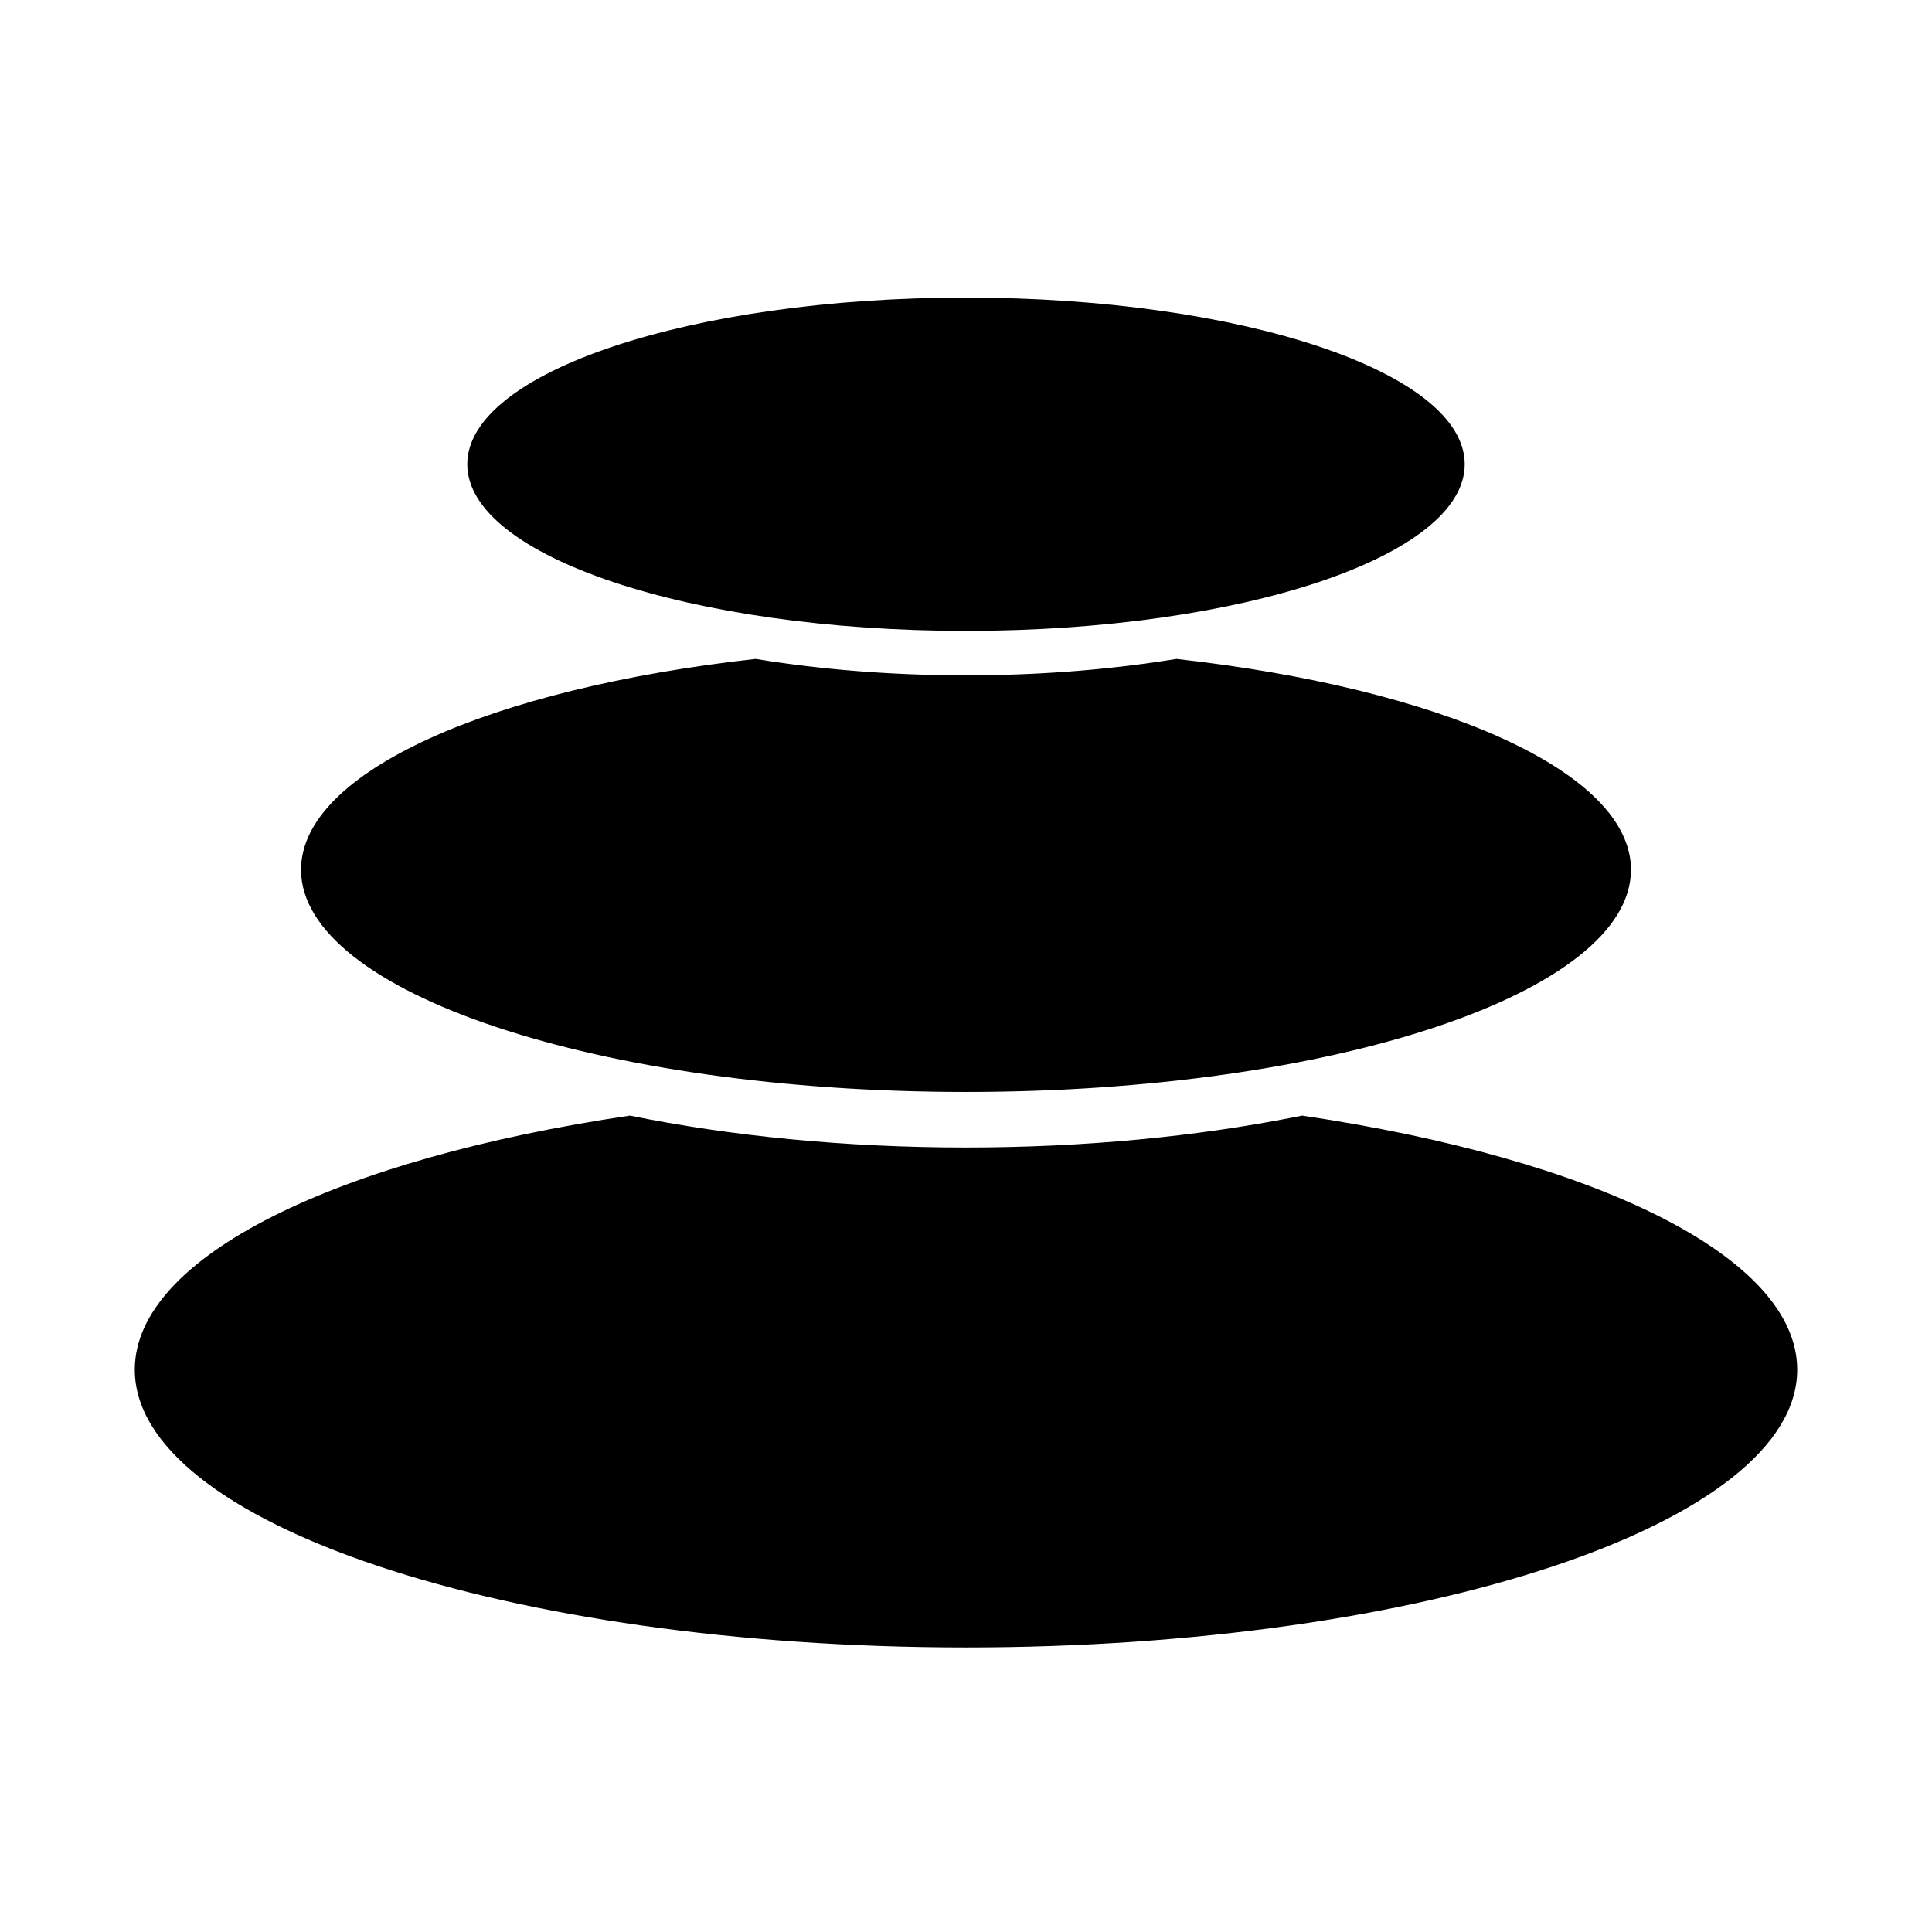
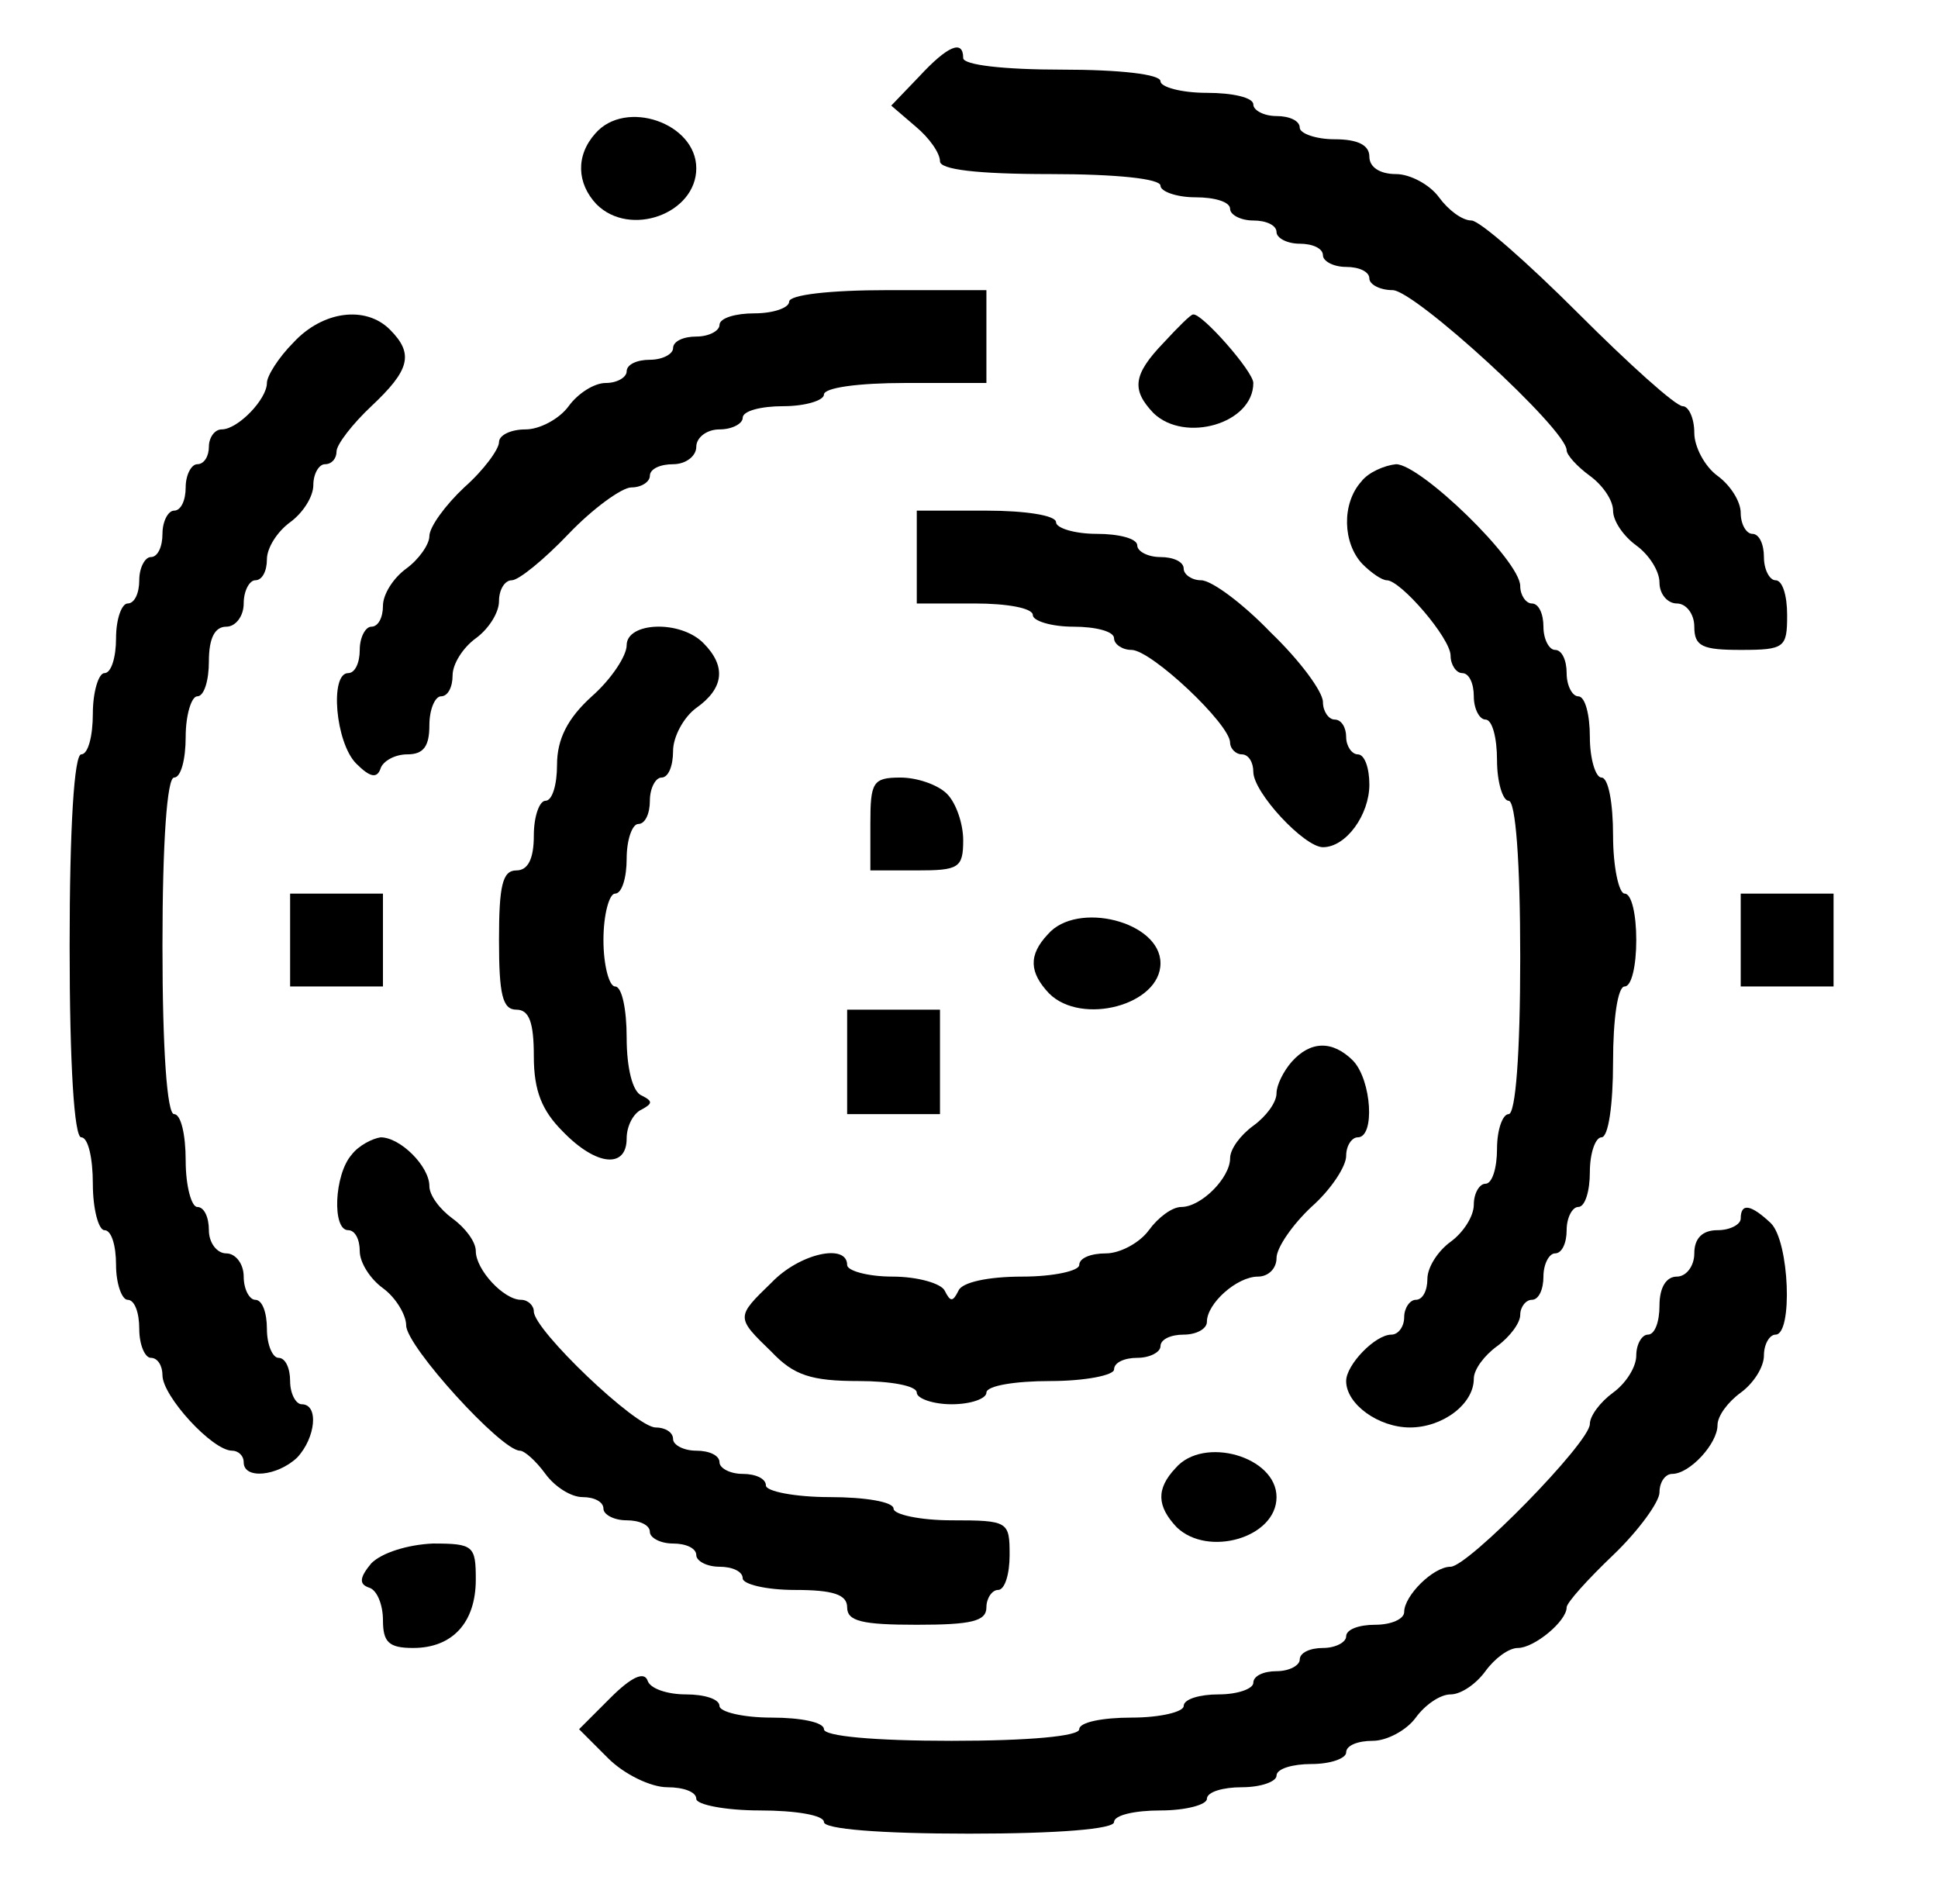
- <svg xmlns="http://www.w3.org/2000/svg" width="258px" height="258px" viewBox="0 0 258 258" version="1.1">
-   <g id="Spread" stroke="none" stroke-width="1" fill="none" fill-rule="evenodd">
-     <g id="pebbles-pad" transform="translate(1, 1)" fill="#000000">
-       <g id="pebbles" transform="translate(17, 38)">
-         <g transform="translate(0, 0.741803)">
-           <path d="M155.879,109.234 C194.826,114.994 222,128.021 222,143.168 C222,163.652 172.304,180.258 111,180.258 C49.696,180.258 0,163.652 0,143.168 C0,128.021 27.174,114.994 66.121,109.234 C79.499,111.955 94.777,113.496 111,113.496 C126.816,113.496 141.734,112.031 154.869,109.439 Z" id="peb-bot" />
-           <path d="M139.093,48.249 C174.368,52.177 199.8,63.299 199.8,76.406 C199.8,92.793 160.043,106.078 111,106.078 C61.957,106.078 22.2,92.793 22.2,76.406 C22.2,63.299 47.632,52.177 82.907,48.249 C91.547,49.662 101.039,50.443 111,50.443 C120.612,50.443 129.788,49.716 138.183,48.396 Z" id="peb-med" />
-           <g id="peb-top" transform="translate(44.4, 0)">
-             <ellipse id="peb-sm" cx="66.6" cy="22.254" rx="66.6" ry="22.254" />
-           </g>
-         </g>
-       </g>
-     </g>
+ <svg xmlns="http://www.w3.org/2000/svg" version="1.0" width="167pt" height="164pt" viewBox="0 0 167 164" preserveAspectRatio="xMidYMid meet">
+   <g transform="translate(0,164) scale(0.1,-0.1)" fill="#000000" stroke="none">
+     <path d="M792 1574 l-24 -25 21 -18 c12 -10 21 -23 21 -30 0 -7 31 -11 95 -11 57 0 95 -4 95 -10 0 -5 14 -10 30 -10 17 0 30 -4 30 -10 0 -5 9 -10 20 -10 11 0 20 -4 20 -10 0 -5 9 -10 20 -10 11 0 20 -4 20 -10 0 -5 9 -10 20 -10 11 0 20 -4 20 -10 0 -5 9 -10 20 -10 19 0 150 -120 150 -138 0 -4 9 -14 20 -22 11 -8 20 -21 20 -30 0 -9 9 -22 20 -30 11 -8 20 -22 20 -32 0 -10 7 -18 15 -18 8 0 15 -9 15 -20 0 -17 7 -20 40 -20 38 0 40 2 40 30 0 17 -4 30 -10 30 -5 0 -10 9 -10 20 0 11 -4 20 -10 20 -5 0 -10 8 -10 18 0 10 -9 24 -20 32 -11 8 -20 25 -20 37 0 13 -5 23 -10 23 -6 0 -46 36 -90 80 -44 44 -85 80 -92 80 -8 0 -20 9 -28 20 -8 11 -25 20 -37 20 -14 0 -23 6 -23 15 0 10 -10 15 -30 15 -16 0 -30 5 -30 10 0 6 -9 10 -20 10 -11 0 -20 5 -20 10 0 6 -18 10 -40 10 -22 0 -40 5 -40 10 0 6 -35 10 -85 10 -50 0 -85 4 -85 10 0 16 -13 11 -38 -16z" />
+     <path d="M513 1525 c-17 -19 -16 -43 1 -61 29 -29 86 -8 86 31 0 39 -61 60 -87 30z" />
+     <path d="M680 1380 c0 -5 -13 -10 -30 -10 -16 0 -30 -4 -30 -10 0 -5 -9 -10 -20 -10 -11 0 -20 -4 -20 -10 0 -5 -9 -10 -20 -10 -11 0 -20 -4 -20 -10 0 -5 -8 -10 -18 -10 -10 0 -24 -9 -32 -20 -8 -11 -25 -20 -37 -20 -13 0 -23 -5 -23 -11 0 -6 -13 -24 -30 -39 -16 -15 -30 -34 -30 -42 0 -7 -9 -20 -20 -28 -11 -8 -20 -22 -20 -32 0 -10 -4 -18 -10 -18 -5 0 -10 -9 -10 -20 0 -11 -4 -20 -10 -20 -16 0 -11 -60 7 -78 12 -12 18 -13 21 -4 2 6 12 12 23 12 14 0 19 7 19 25 0 14 5 25 10 25 6 0 10 8 10 18 0 10 9 24 20 32 11 8 20 22 20 32 0 10 5 18 11 18 6 0 28 18 49 40 21 22 46 40 54 40 9 0 16 5 16 10 0 6 9 10 20 10 11 0 20 7 20 15 0 8 9 15 20 15 11 0 20 5 20 10 0 6 16 10 35 10 19 0 35 5 35 10 0 6 30 10 70 10 l70 0 0 40 0 40 -85 0 c-50 0 -85 -4 -85 -10z" />
+     <path d="M253 1345 c-13 -13 -23 -29 -23 -35 0 -14 -25 -40 -39 -40 -6 0 -11 -7 -11 -15 0 -8 -4 -15 -10 -15 -5 0 -10 -9 -10 -20 0 -11 -4 -20 -10 -20 -5 0 -10 -9 -10 -20 0 -11 -4 -20 -10 -20 -5 0 -10 -9 -10 -20 0 -11 -4 -20 -10 -20 -5 0 -10 -13 -10 -30 0 -16 -4 -30 -10 -30 -5 0 -10 -16 -10 -35 0 -19 -4 -35 -10 -35 -6 0 -10 -62 -10 -165 0 -103 4 -165 10 -165 6 0 10 -18 10 -40 0 -22 5 -40 10 -40 6 0 10 -13 10 -30 0 -16 5 -30 10 -30 6 0 10 -11 10 -25 0 -14 5 -25 10 -25 6 0 10 -7 10 -15 0 -18 43 -65 60 -65 5 0 10 -4 10 -10 0 -15 29 -12 46 4 16 17 19 46 4 46 -5 0 -10 9 -10 20 0 11 -4 20 -10 20 -5 0 -10 11 -10 25 0 14 -4 25 -10 25 -5 0 -10 9 -10 20 0 11 -7 20 -15 20 -8 0 -15 9 -15 20 0 11 -4 20 -10 20 -5 0 -10 18 -10 40 0 22 -4 40 -10 40 -6 0 -10 55 -10 145 0 90 4 145 10 145 6 0 10 16 10 35 0 19 5 35 10 35 6 0 10 14 10 30 0 20 5 30 15 30 8 0 15 9 15 20 0 11 5 20 10 20 6 0 10 8 10 18 0 10 9 24 20 32 11 8 20 22 20 32 0 10 5 18 10 18 6 0 10 5 10 11 0 6 14 24 30 39 33 31 37 45 16 66 -21 21 -58 16 -83 -11z" />
+     <path d="M1003 1345 c-27 -28 -28 -41 -9 -61 27 -26 86 -9 86 26 0 10 -45 61 -52 59 -2 0 -13 -11 -25 -24z" />
+     <path d="M1173 1225 c-17 -19 -16 -53 1 -71 8 -8 17 -14 21 -14 12 0 55 -50 55 -65 0 -8 5 -15 10 -15 6 0 10 -9 10 -20 0 -11 5 -20 10 -20 6 0 10 -16 10 -35 0 -19 5 -35 10 -35 6 0 10 -52 10 -135 0 -83 -4 -135 -10 -135 -5 0 -10 -13 -10 -30 0 -16 -4 -30 -10 -30 -5 0 -10 -8 -10 -18 0 -10 -9 -24 -20 -32 -11 -8 -20 -22 -20 -32 0 -10 -4 -18 -10 -18 -5 0 -10 -7 -10 -15 0 -8 -5 -15 -11 -15 -14 0 -39 -26 -39 -40 0 -20 28 -40 55 -40 28 0 55 20 55 42 0 8 9 20 20 28 11 8 20 20 20 27 0 7 5 13 10 13 6 0 10 9 10 20 0 11 5 20 10 20 6 0 10 9 10 20 0 11 5 20 10 20 6 0 10 14 10 30 0 17 5 30 10 30 6 0 10 28 10 65 0 37 4 65 10 65 6 0 10 18 10 40 0 22 -4 40 -10 40 -5 0 -10 23 -10 50 0 28 -4 50 -10 50 -5 0 -10 16 -10 35 0 19 -4 35 -10 35 -5 0 -10 9 -10 20 0 11 -4 20 -10 20 -5 0 -10 9 -10 20 0 11 -4 20 -10 20 -5 0 -10 7 -10 15 0 22 -86 105 -107 105 -10 -1 -24 -7 -30 -15z" />
+     <path d="M790 1160 l0 -40 50 0 c28 0 50 -4 50 -10 0 -5 16 -10 35 -10 19 0 35 -4 35 -10 0 -5 7 -10 15 -10 17 0 85 -64 85 -80 0 -5 5 -10 10 -10 6 0 10 -7 10 -15 0 -18 44 -65 60 -65 20 0 40 28 40 54 0 14 -4 26 -10 26 -5 0 -10 7 -10 15 0 8 -4 15 -10 15 -5 0 -10 7 -10 15 0 9 -20 36 -45 60 -24 25 -51 45 -60 45 -8 0 -15 5 -15 10 0 6 -9 10 -20 10 -11 0 -20 5 -20 10 0 6 -16 10 -35 10 -19 0 -35 5 -35 10 0 6 -27 10 -60 10 l-60 0 0 -40z" />
+     <path d="M540 1084 c0 -9 -13 -29 -30 -44 -21 -19 -30 -37 -30 -59 0 -17 -4 -31 -10 -31 -5 0 -10 -13 -10 -30 0 -20 -5 -30 -15 -30 -12 0 -15 -13 -15 -60 0 -47 3 -60 15 -60 11 0 15 -11 15 -40 0 -30 7 -47 25 -65 29 -30 55 -32 55 -6 0 11 6 22 13 25 9 5 10 7 0 12 -8 3 -13 24 -13 50 0 24 -4 44 -10 44 -5 0 -10 18 -10 40 0 22 5 40 10 40 6 0 10 14 10 30 0 17 5 30 10 30 6 0 10 9 10 20 0 11 5 20 10 20 6 0 10 10 10 23 0 12 9 29 20 37 24 17 26 36 6 56 -20 20 -66 18 -66 -2z" />
+     <path d="M750 930 l0 -40 40 0 c36 0 40 2 40 26 0 14 -6 32 -14 40 -8 8 -26 14 -40 14 -24 0 -26 -4 -26 -40z" />
+     <path d="M250 830 l0 -40 40 0 40 0 0 40 0 40 -40 0 -40 0 0 -40z" />
+     <path d="M1500 830 l0 -40 40 0 40 0 0 40 0 40 -40 0 -40 0 0 -40z" />
+     <path d="M903 835 c-17 -18 -16 -33 1 -51 28 -28 96 -10 96 26 0 36 -72 54 -97 25z" />
+     <path d="M730 725 l0 -45 40 0 40 0 0 45 0 45 -40 0 -40 0 0 -45z" />
+     <path d="M1113 725 c-7 -8 -13 -20 -13 -27 0 -8 -9 -20 -20 -28 -11 -8 -20 -20 -20 -28 0 -17 -25 -42 -42 -42 -8 0 -20 -9 -28 -20 -8 -11 -25 -20 -37 -20 -13 0 -23 -4 -23 -10 0 -5 -22 -10 -49 -10 -30 0 -52 -5 -55 -12 -5 -10 -7 -10 -12 0 -3 6 -23 12 -45 12 -21 0 -39 5 -39 10 0 19 -41 10 -65 -15 -31 -30 -31 -30 0 -60 19 -20 34 -25 75 -25 27 0 50 -4 50 -10 0 -5 14 -10 30 -10 17 0 30 5 30 10 0 6 25 10 55 10 30 0 55 5 55 10 0 6 9 10 20 10 11 0 20 5 20 10 0 6 9 10 20 10 11 0 20 5 20 11 0 16 26 39 44 39 9 0 16 7 16 16 0 9 14 29 30 44 17 15 30 35 30 44 0 9 5 16 10 16 15 0 12 49 -4 66 -18 18 -37 17 -53 -1z" />
+     <path d="M303 645 c-15 -17 -17 -65 -3 -65 6 0 10 -8 10 -18 0 -10 9 -24 20 -32 11 -8 20 -23 20 -32 0 -18 82 -108 98 -108 4 0 14 -9 22 -20 8 -11 22 -20 32 -20 10 0 18 -4 18 -10 0 -5 9 -10 20 -10 11 0 20 -4 20 -10 0 -5 9 -10 20 -10 11 0 20 -4 20 -10 0 -5 9 -10 20 -10 11 0 20 -4 20 -10 0 -5 20 -10 45 -10 33 0 45 -4 45 -15 0 -12 13 -15 60 -15 47 0 60 3 60 15 0 8 5 15 10 15 6 0 10 14 10 30 0 29 -1 30 -50 30 -27 0 -50 5 -50 10 0 6 -25 10 -55 10 -30 0 -55 5 -55 10 0 6 -9 10 -20 10 -11 0 -20 5 -20 10 0 6 -9 10 -20 10 -11 0 -20 5 -20 10 0 6 -7 10 -15 10 -17 0 -105 84 -105 100 0 5 -5 10 -11 10 -15 0 -39 26 -39 42 0 8 -9 20 -20 28 -11 8 -20 20 -20 28 0 17 -25 42 -42 42 -7 -1 -19 -7 -25 -15z" />
+     <path d="M1500 590 c0 -5 -9 -10 -20 -10 -13 0 -20 -7 -20 -20 0 -11 -7 -20 -15 -20 -9 0 -15 -9 -15 -25 0 -14 -4 -25 -10 -25 -5 0 -10 -8 -10 -18 0 -10 -9 -24 -20 -32 -11 -8 -20 -20 -20 -27 0 -16 -105 -123 -120 -123 -15 0 -40 -25 -40 -39 0 -6 -11 -11 -25 -11 -14 0 -25 -4 -25 -10 0 -5 -9 -10 -20 -10 -11 0 -20 -4 -20 -10 0 -5 -9 -10 -20 -10 -11 0 -20 -4 -20 -10 0 -5 -13 -10 -30 -10 -16 0 -30 -4 -30 -10 0 -5 -20 -10 -45 -10 -25 0 -45 -4 -45 -10 0 -6 -43 -10 -110 -10 -67 0 -110 4 -110 10 0 6 -20 10 -45 10 -25 0 -45 5 -45 10 0 6 -13 10 -29 10 -16 0 -31 5 -33 12 -3 8 -14 3 -32 -15 l-27 -27 25 -25 c14 -14 37 -25 51 -25 14 0 25 -4 25 -10 0 -5 25 -10 55 -10 30 0 55 -4 55 -10 0 -6 48 -10 125 -10 77 0 125 4 125 10 0 6 18 10 40 10 22 0 40 5 40 10 0 6 14 10 30 10 17 0 30 5 30 10 0 6 14 10 30 10 17 0 30 5 30 10 0 6 10 10 23 10 12 0 29 9 37 20 8 11 21 20 30 20 9 0 22 9 30 20 8 11 20 20 28 20 14 0 42 23 42 35 0 4 18 24 40 45 22 21 40 46 40 54 0 9 5 16 11 16 15 0 39 26 39 42 0 8 9 20 20 28 11 8 20 22 20 32 0 10 5 18 10 18 15 0 12 80 -4 96 -17 16 -26 18 -26 4z" />
+     <path d="M1013 375 c-17 -18 -16 -33 1 -51 27 -26 86 -9 86 26 0 35 -63 53 -87 25z" />
+     <path d="M320 293 c-10 -12 -11 -18 -2 -21 7 -2 12 -15 12 -28 0 -19 5 -24 26 -24 34 0 54 22 54 59 0 29 -2 31 -37 31 -22 -1 -44 -8 -53 -17z" />
  </g>
</svg>
